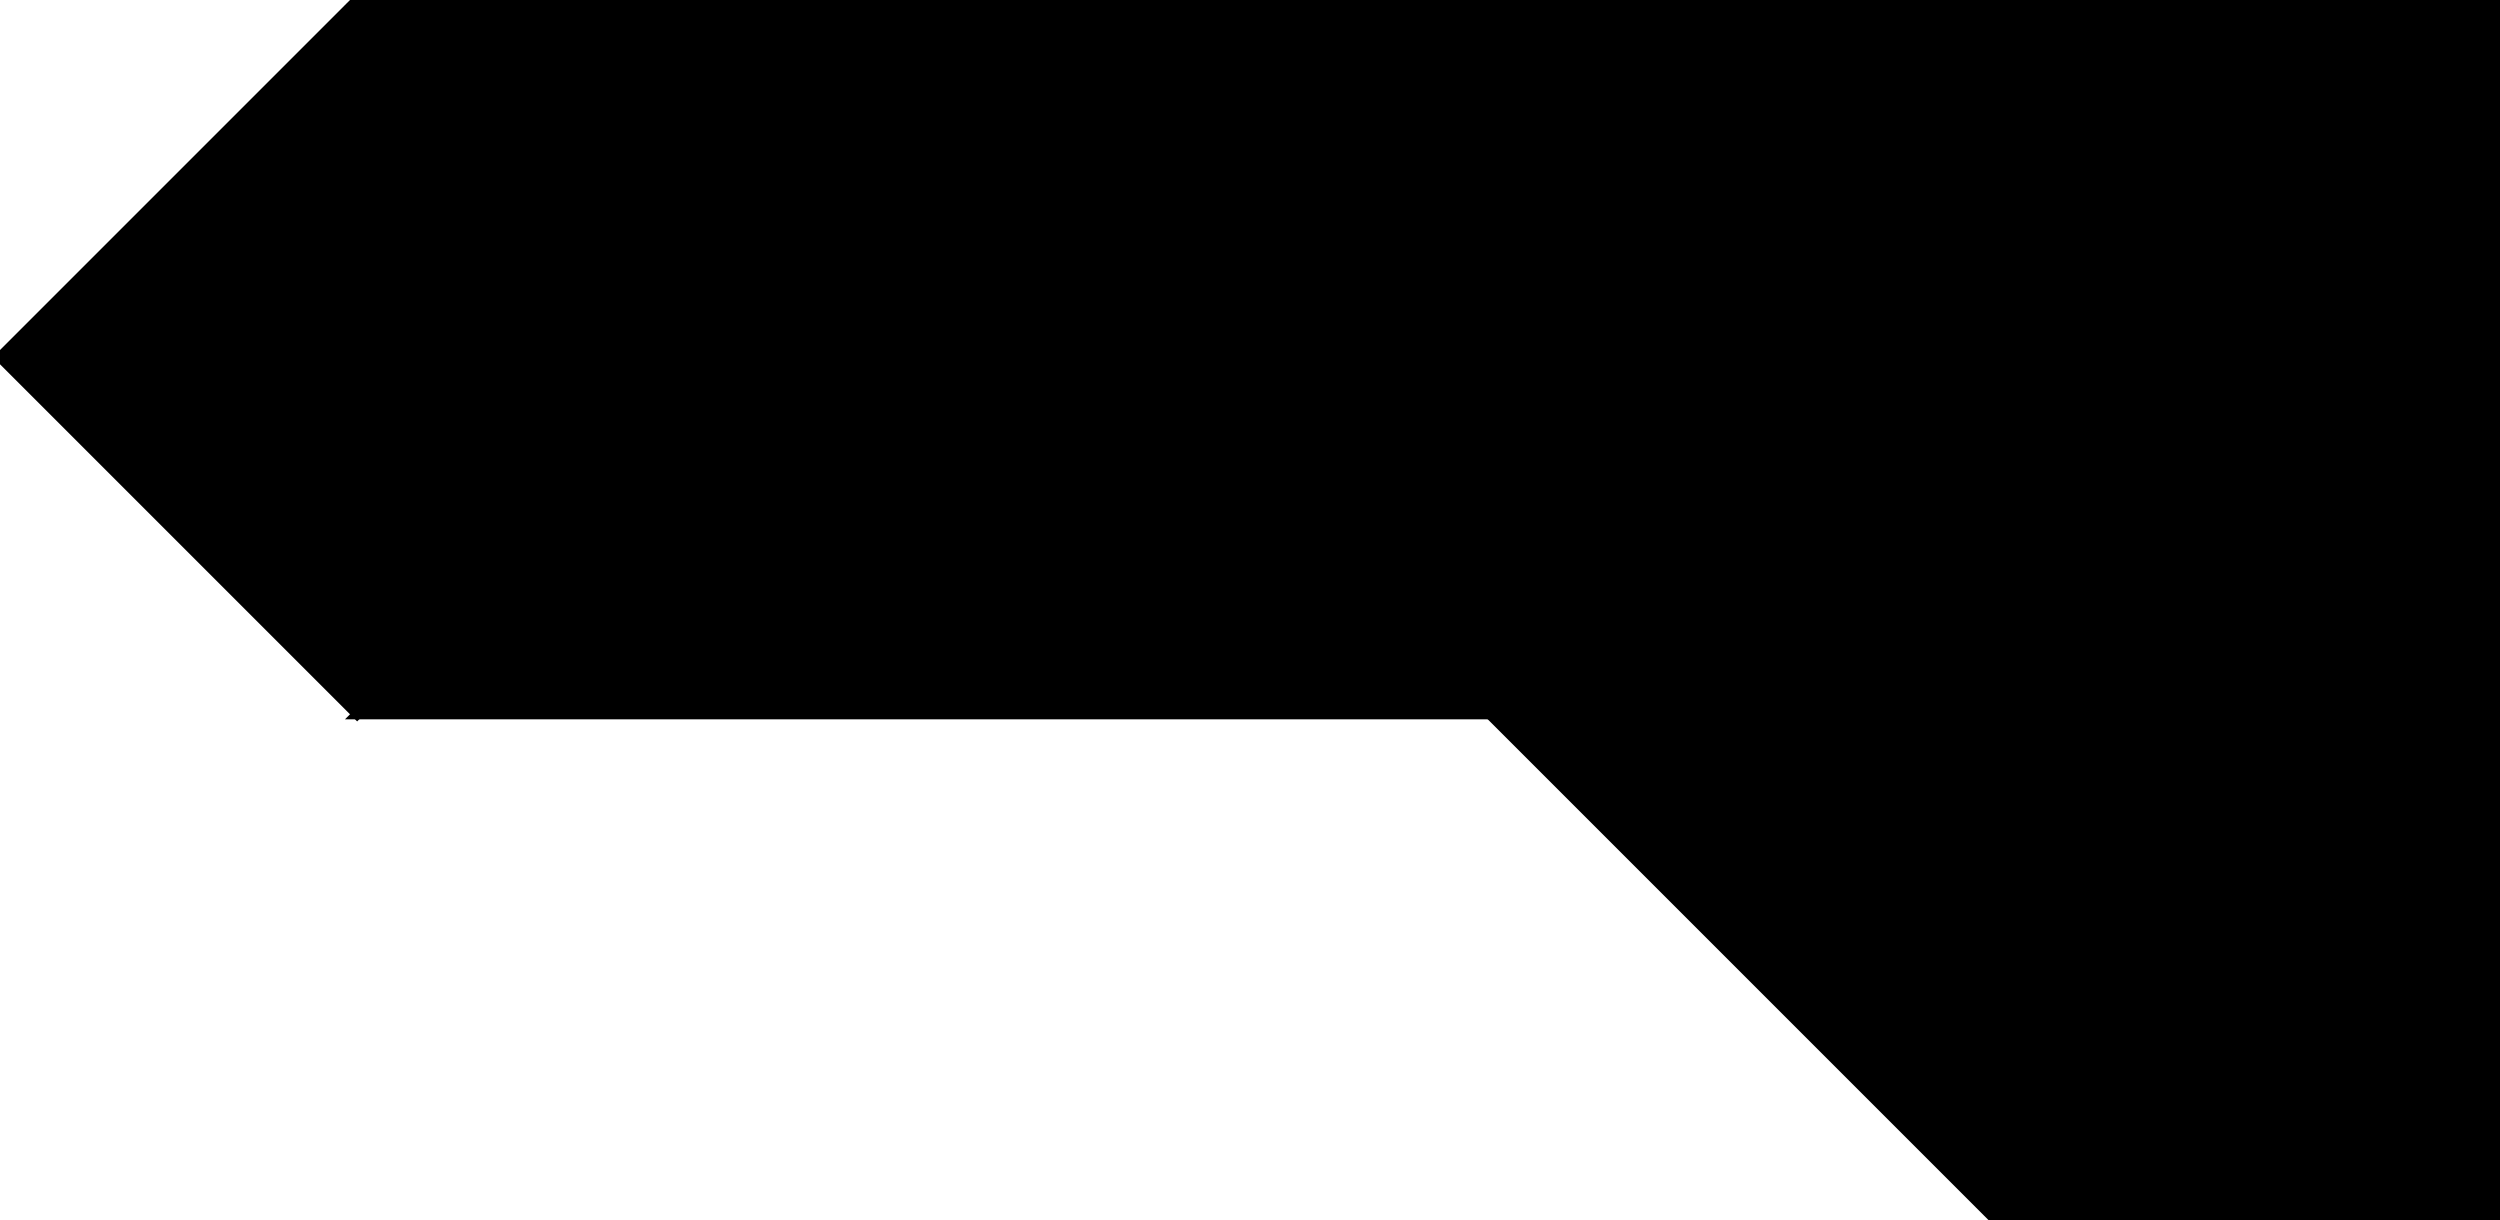
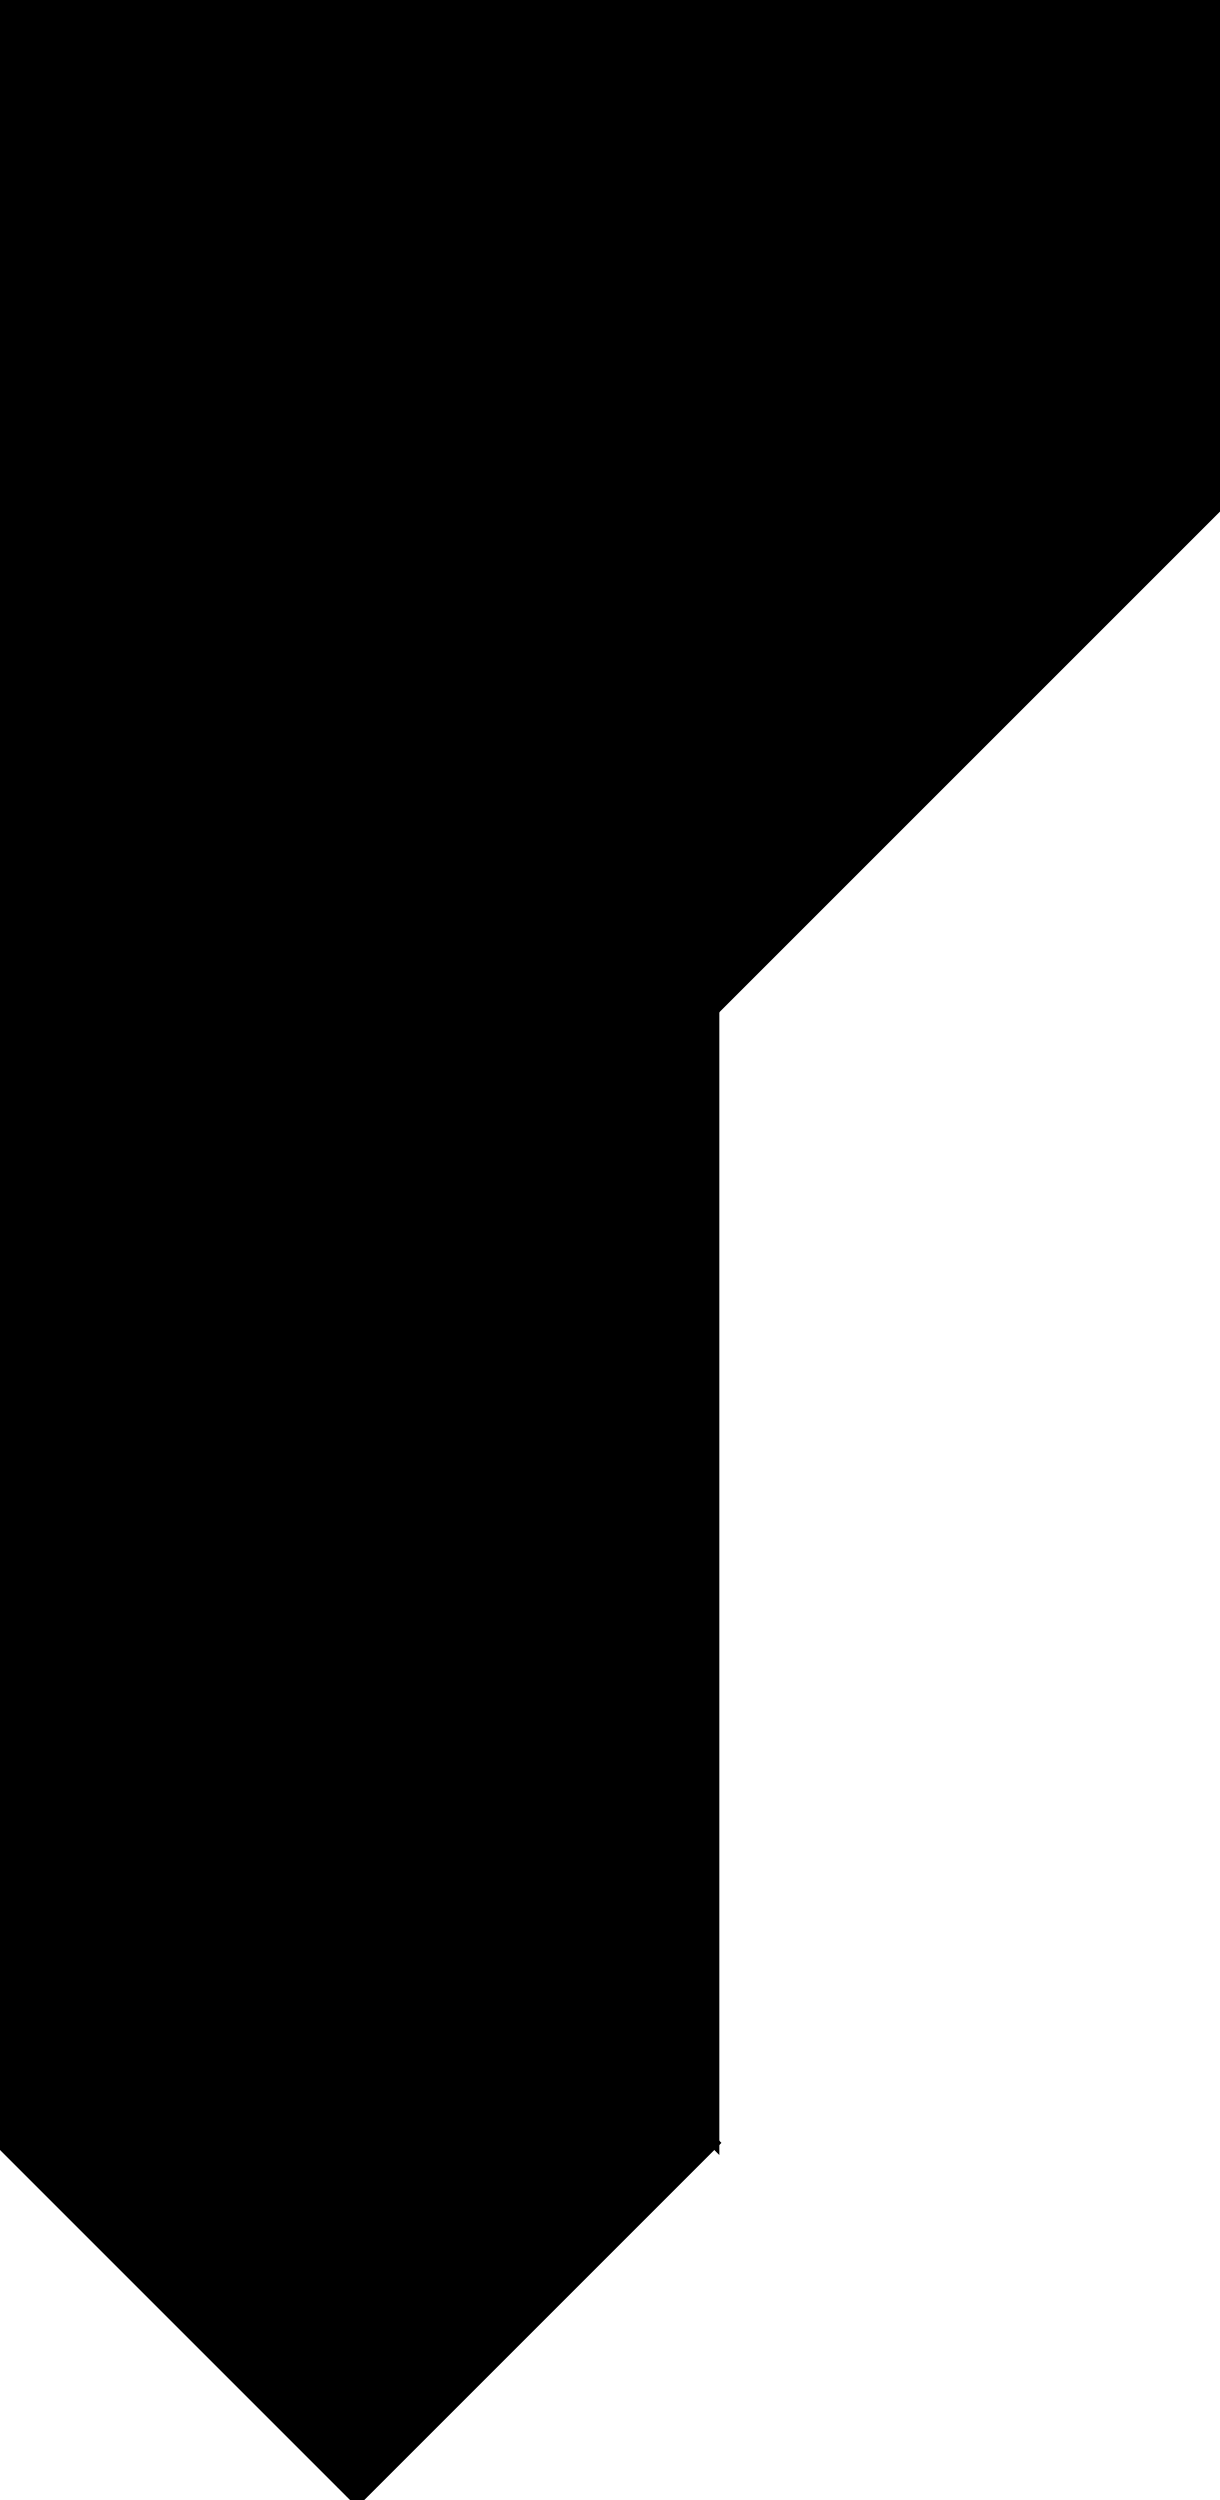
- <svg xmlns="http://www.w3.org/2000/svg" viewBox="0 0 247.487 120.711" width="100%" height="100%">
-   <g transform="matrix(0 1 -1 0 247.4874 -0)">
-     <defs />
-     <polygon fill="black" id="1" points="120.711,0.0 70.711,0.0 70.711,50.0 120.711,50.0" stroke="black" strokewidth="1" />
-     <polygon fill="black" id="2" points="35.355,247.487 0.0,212.132 0.0,141.421 35.355,176.777" stroke="black" strokewidth="1" />
-     <polygon fill="black" id="3" points="70.711,100.0 70.711,50.0 120.711,50.0" stroke="black" strokewidth="1" />
-     <polygon fill="black" id="4" points="35.355,247.487 70.711,212.132 35.355,176.777" stroke="black" strokewidth="1" />
-     <polygon fill="black" id="5" points="70.711,70.711 70.711,0.0 0.0,0.0" stroke="black" strokewidth="1" />
-     <polygon fill="black" id="6" points="0.0,141.421 70.711,70.711 0.0,0.0" stroke="black" strokewidth="1" />
-     <polygon fill="black" id="7" points="70.711,212.132 0.0,141.421 70.711,70.711" stroke="black" strokewidth="1" />
-   </g>
+ <svg xmlns="http://www.w3.org/2000/svg" baseProfile="full" height="100%" version="1.1" viewBox="0 0 120.711 247.487" width="100%">
+   <defs />
+   <polygon fill="black" id="1" points="120.711,0.0 70.711,0.0 70.711,50.0 120.711,50.0" stroke="black" strokewidth="1" />
+   <polygon fill="black" id="2" points="35.355,247.487 0.0,212.132 0.0,141.421 35.355,176.777" stroke="black" strokewidth="1" />
+   <polygon fill="black" id="3" points="70.711,100.0 70.711,50.0 120.711,50.0" stroke="black" strokewidth="1" />
+   <polygon fill="black" id="4" points="35.355,247.487 70.711,212.132 35.355,176.777" stroke="black" strokewidth="1" />
+   <polygon fill="black" id="5" points="70.711,70.711 70.711,0.0 0.0,0.0" stroke="black" strokewidth="1" />
+   <polygon fill="black" id="6" points="0.0,141.421 70.711,70.711 0.0,0.0" stroke="black" strokewidth="1" />
+   <polygon fill="black" id="7" points="70.711,212.132 0.0,141.421 70.711,70.711" stroke="black" strokewidth="1" />
</svg>
